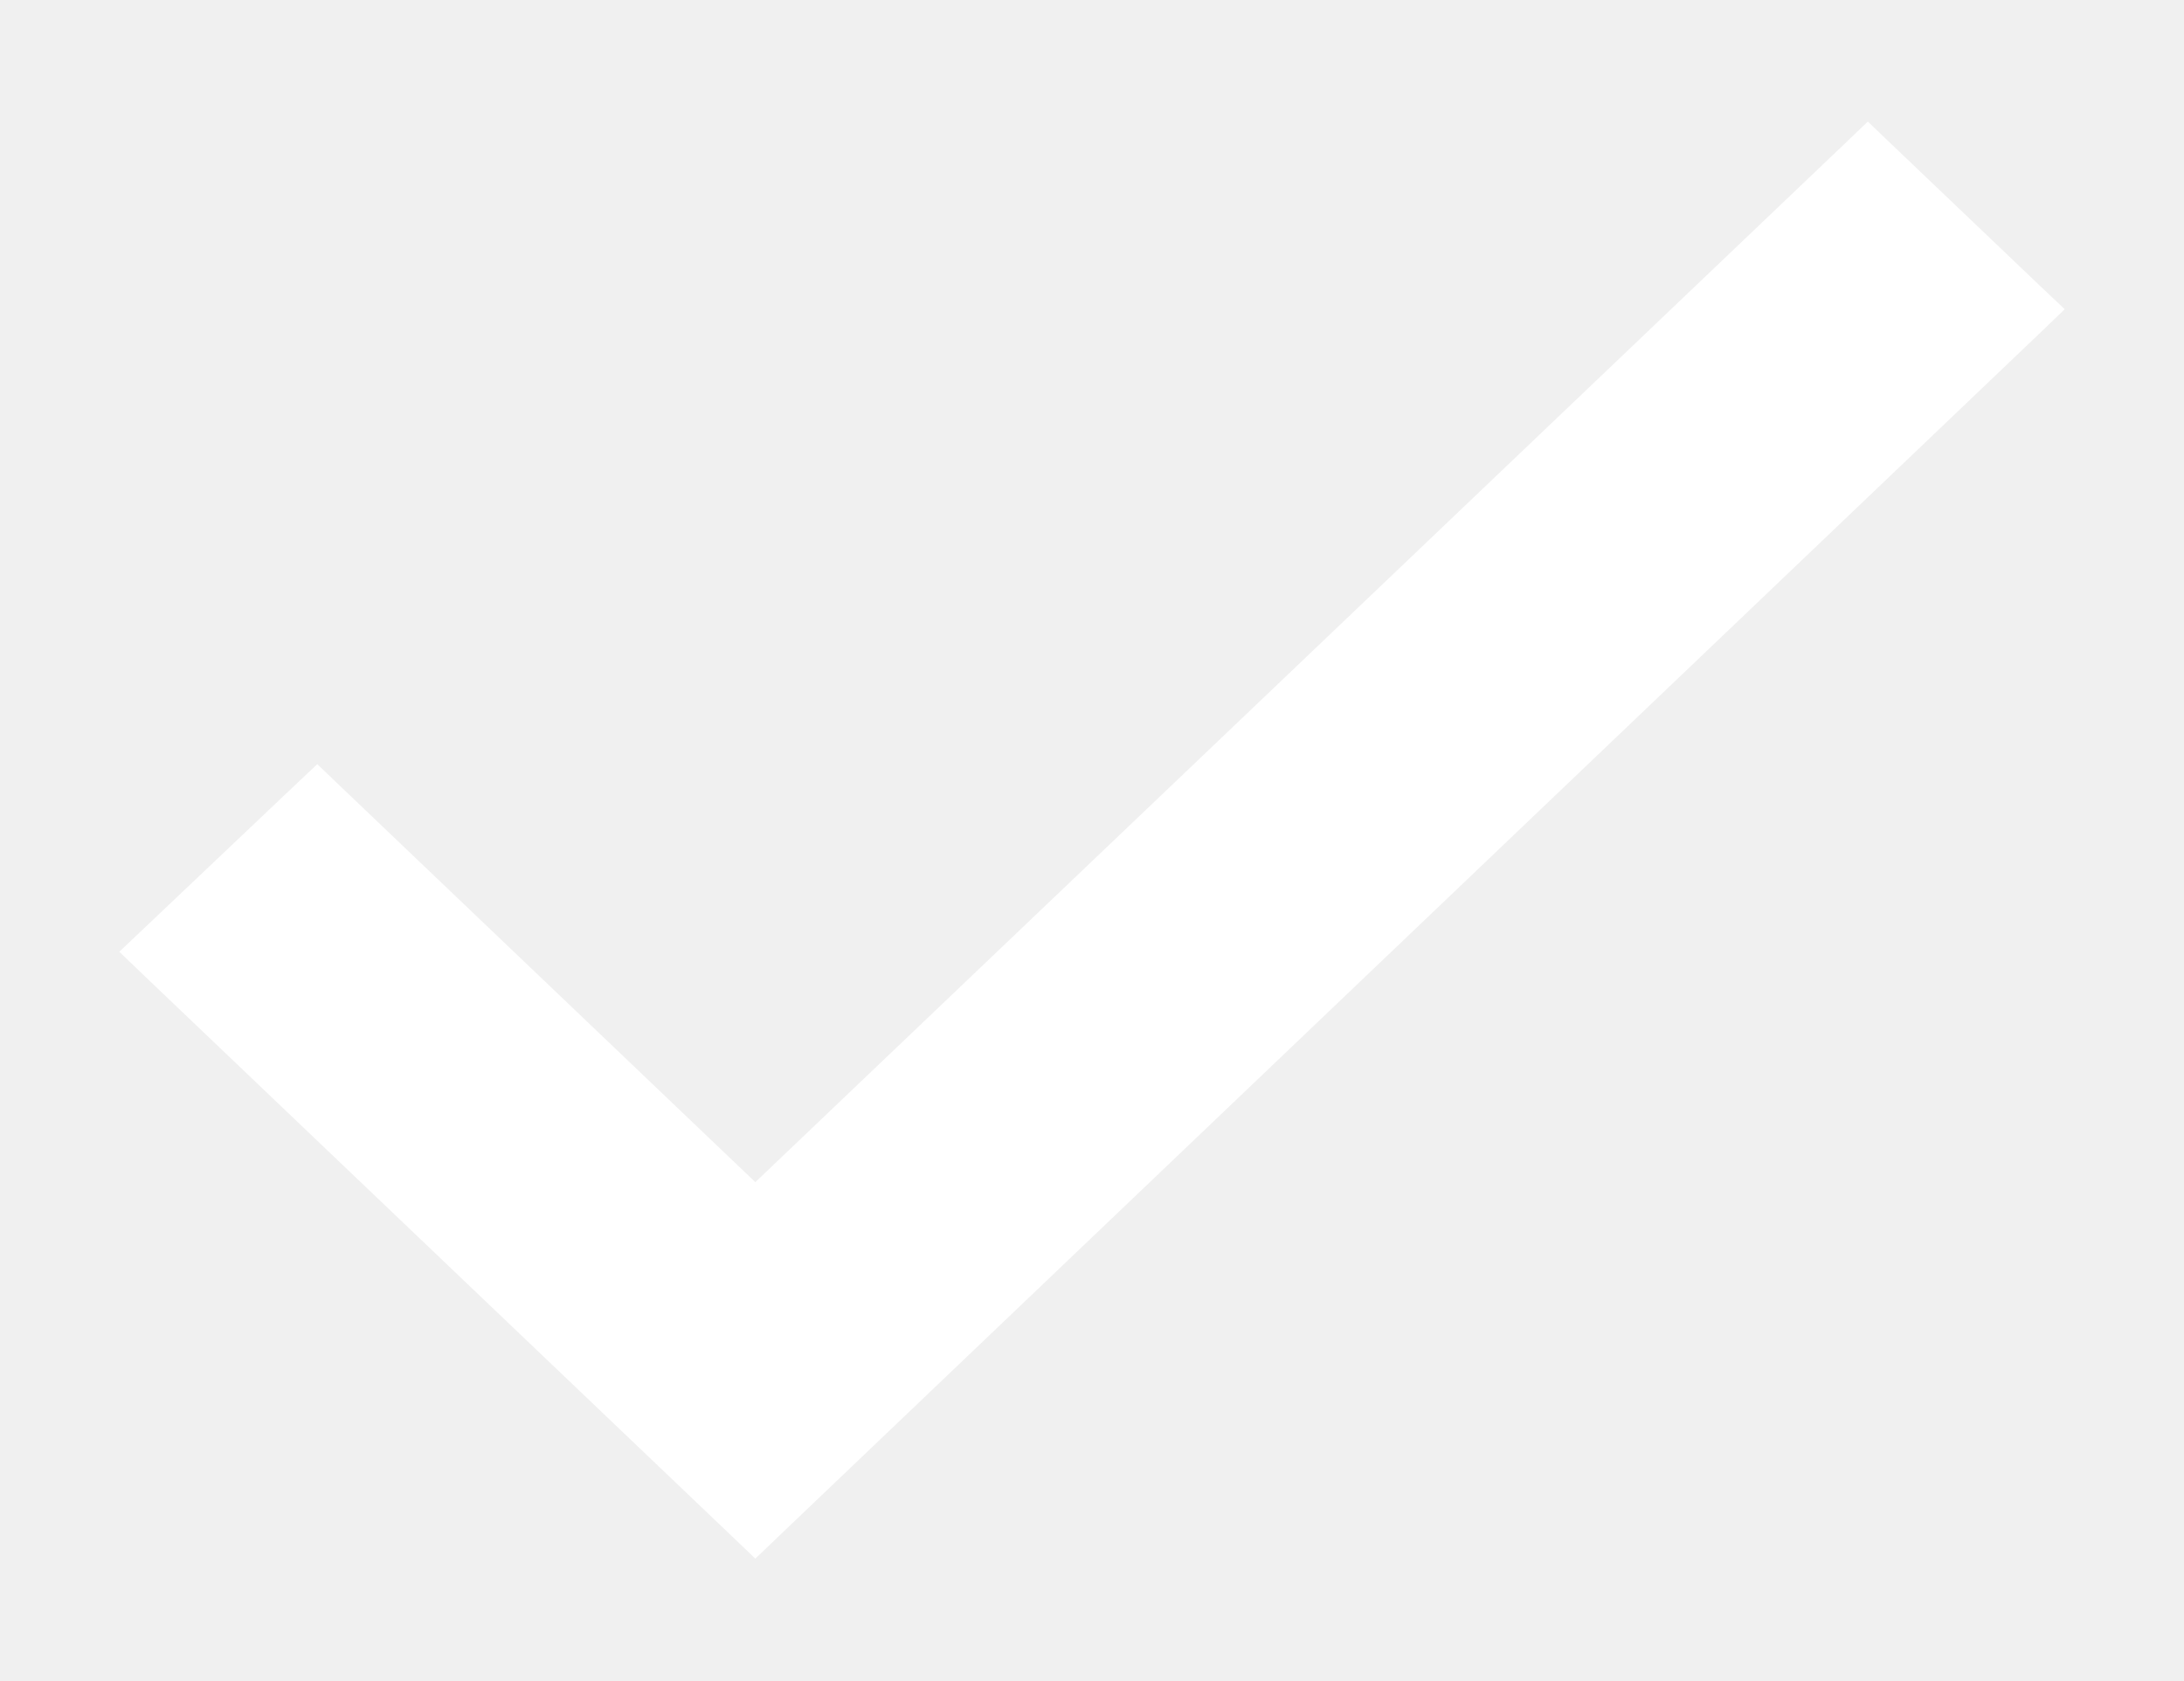
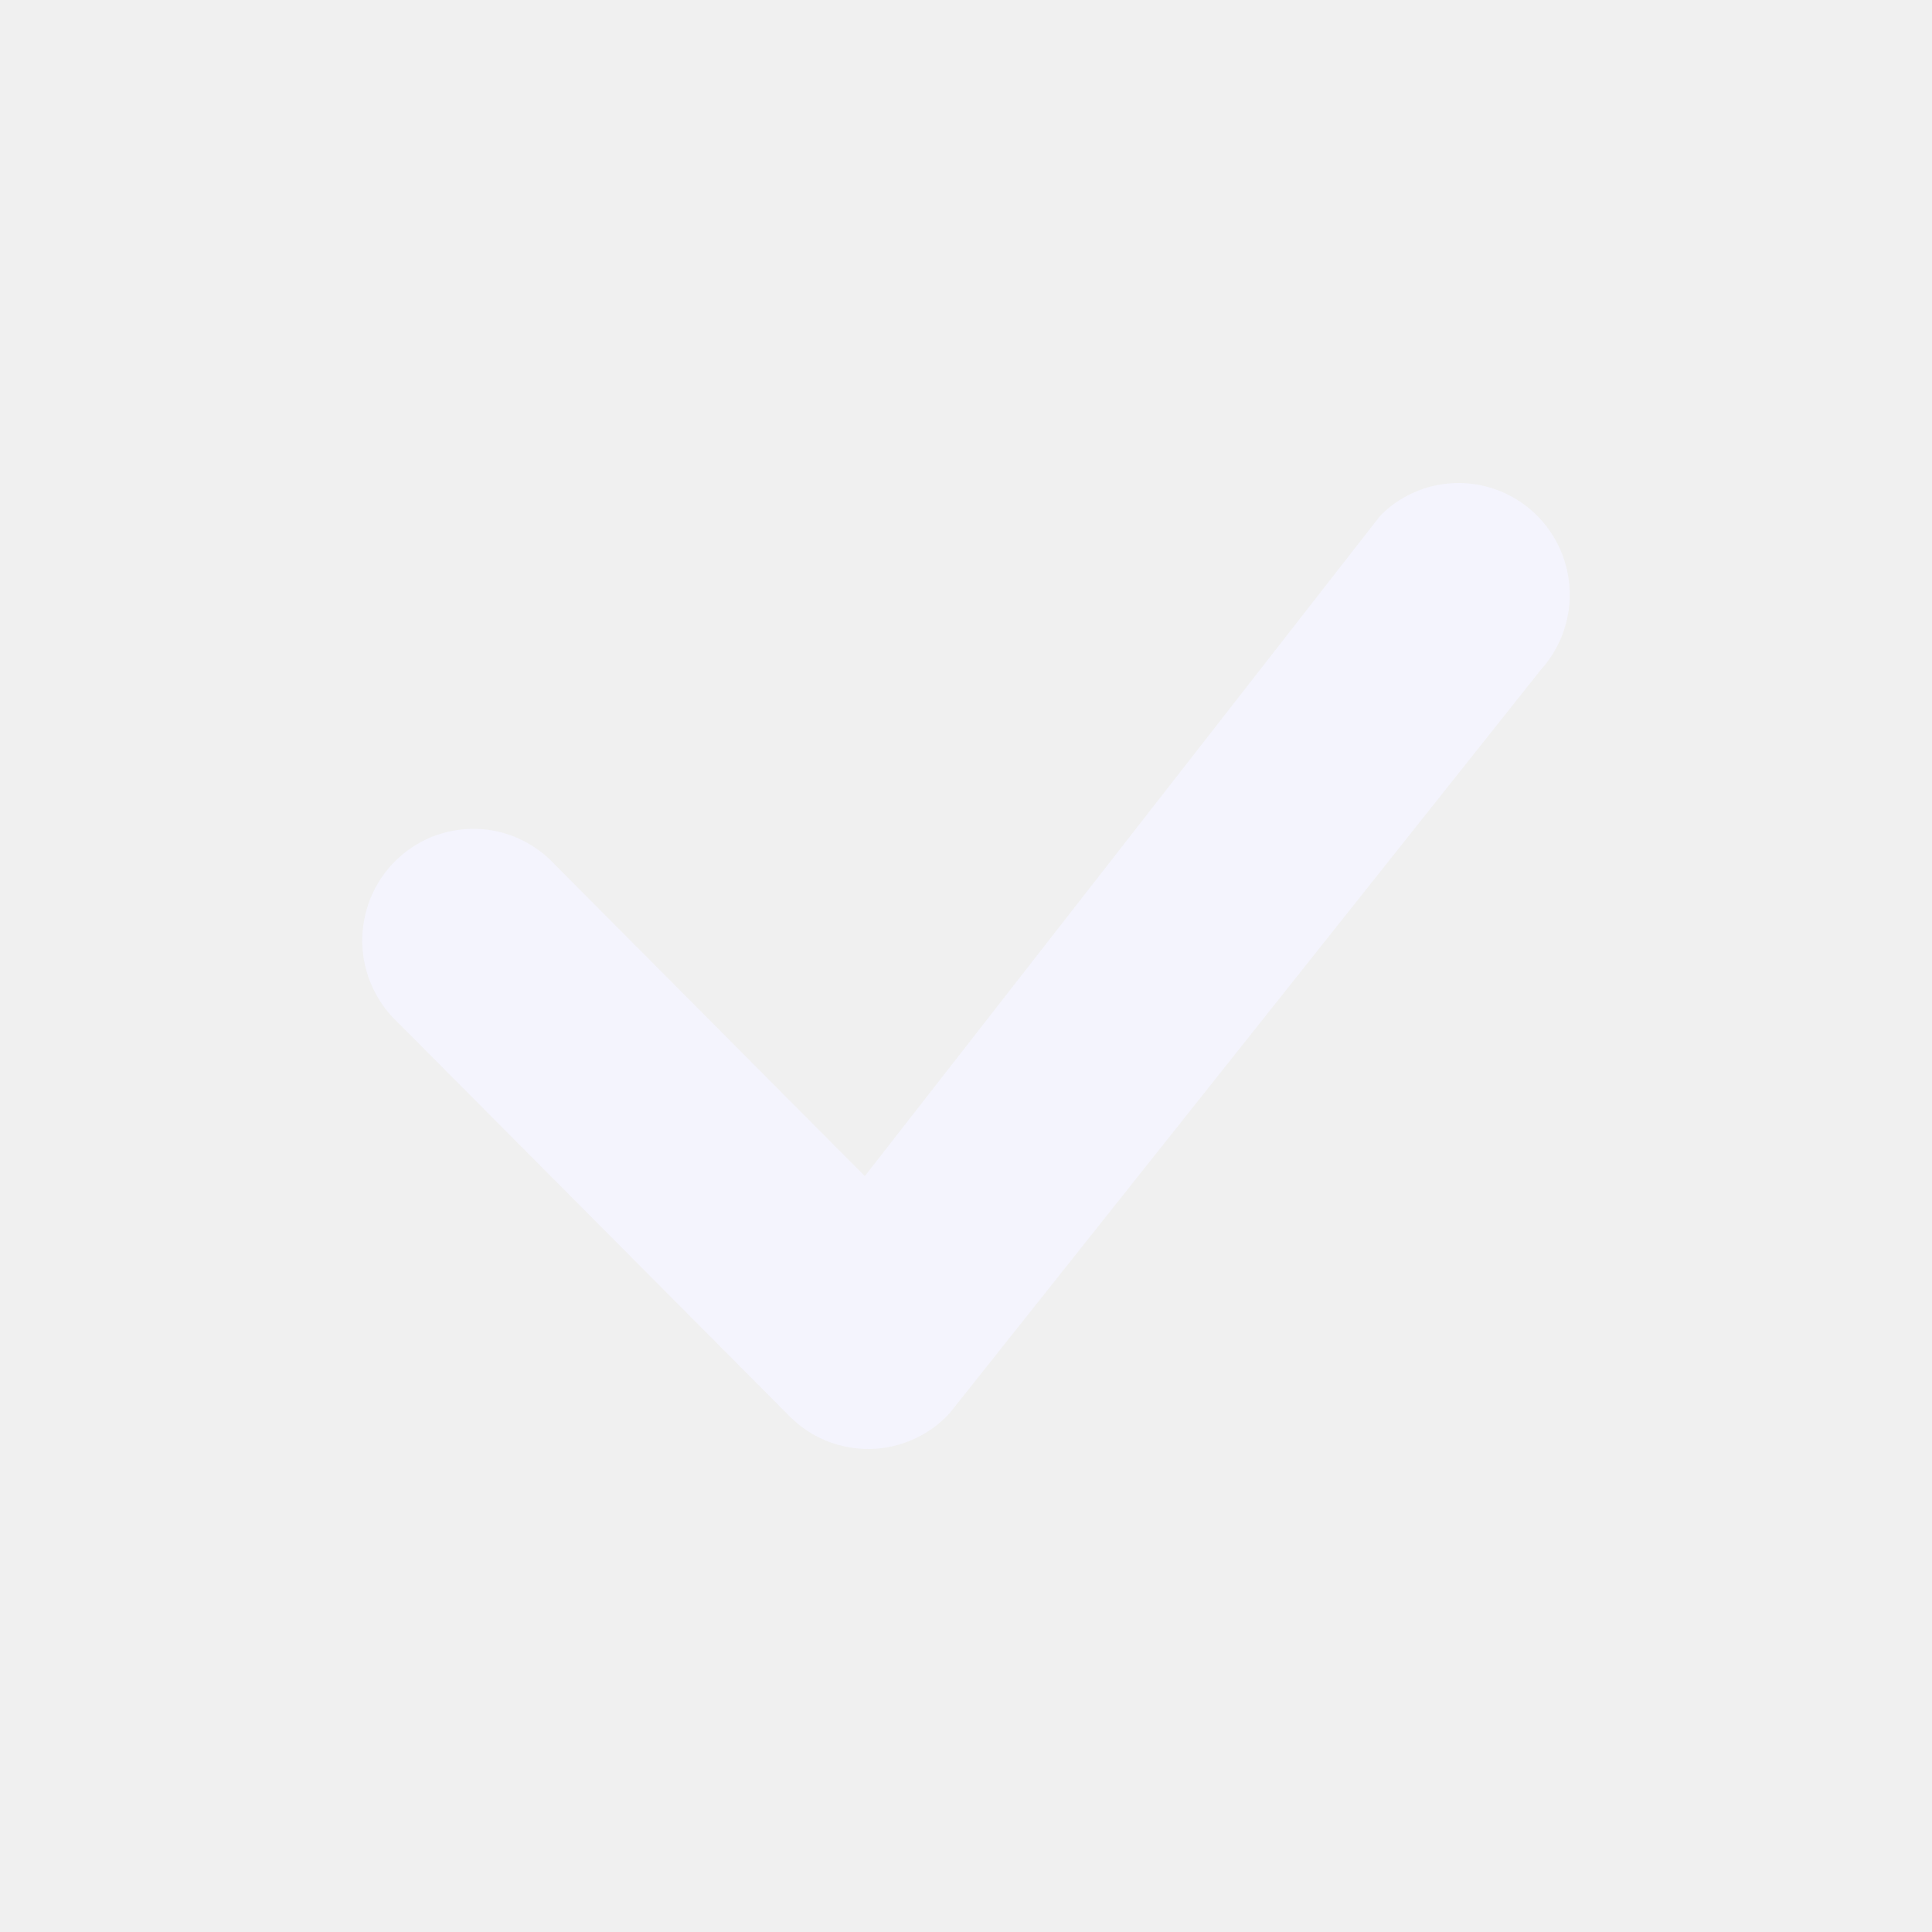
- <svg xmlns="http://www.w3.org/2000/svg" width="13" height="10" viewBox="0 0 13 10" fill="none">
-   <path d="M1.957 4.752L1.888 4.686L1.819 4.751L0.931 5.593L0.855 5.665L0.931 5.738L4.427 9.072L4.496 9.138L4.565 9.072L12.069 1.914L12.145 1.841L12.069 1.769L11.187 0.928L11.118 0.862L11.049 0.928L4.496 7.174L1.957 4.752Z" fill="white" stroke="white" stroke-width="0.2" />
+ <svg xmlns="http://www.w3.org/2000/svg" width="16" height="16" viewBox="0 0 16 16" fill="none">
+   <rect x="0.5" y="0.5" width="15" height="15" rx="1.5" />
+   <path d="M11.446 4.255C11.618 4.09 11.848 3.998 12.087 4C12.325 4.002 12.554 4.097 12.724 4.265C12.895 4.433 12.993 4.661 13 4.901C13.006 5.14 12.919 5.373 12.758 5.55L7.864 11.704C7.779 11.796 7.678 11.869 7.565 11.919C7.452 11.97 7.33 11.998 7.206 12C7.083 12.002 6.96 11.979 6.845 11.933C6.73 11.886 6.626 11.817 6.539 11.729L3.293 8.466C3.202 8.381 3.13 8.279 3.08 8.165C3.029 8.052 3.002 7.929 3 7.805C2.998 7.681 3.021 7.558 3.067 7.442C3.113 7.327 3.182 7.223 3.269 7.135C3.357 7.047 3.461 6.978 3.575 6.931C3.69 6.885 3.813 6.862 3.936 6.864C4.06 6.866 4.182 6.893 4.294 6.944C4.407 6.995 4.509 7.067 4.593 7.158L7.162 9.74L11.422 4.282C11.43 4.273 11.438 4.264 11.447 4.255H11.446Z" fill="#F4F4FD" />
+   <rect x="0.5" y="0.5" width="15" height="15" rx="1.5" />
</svg>
